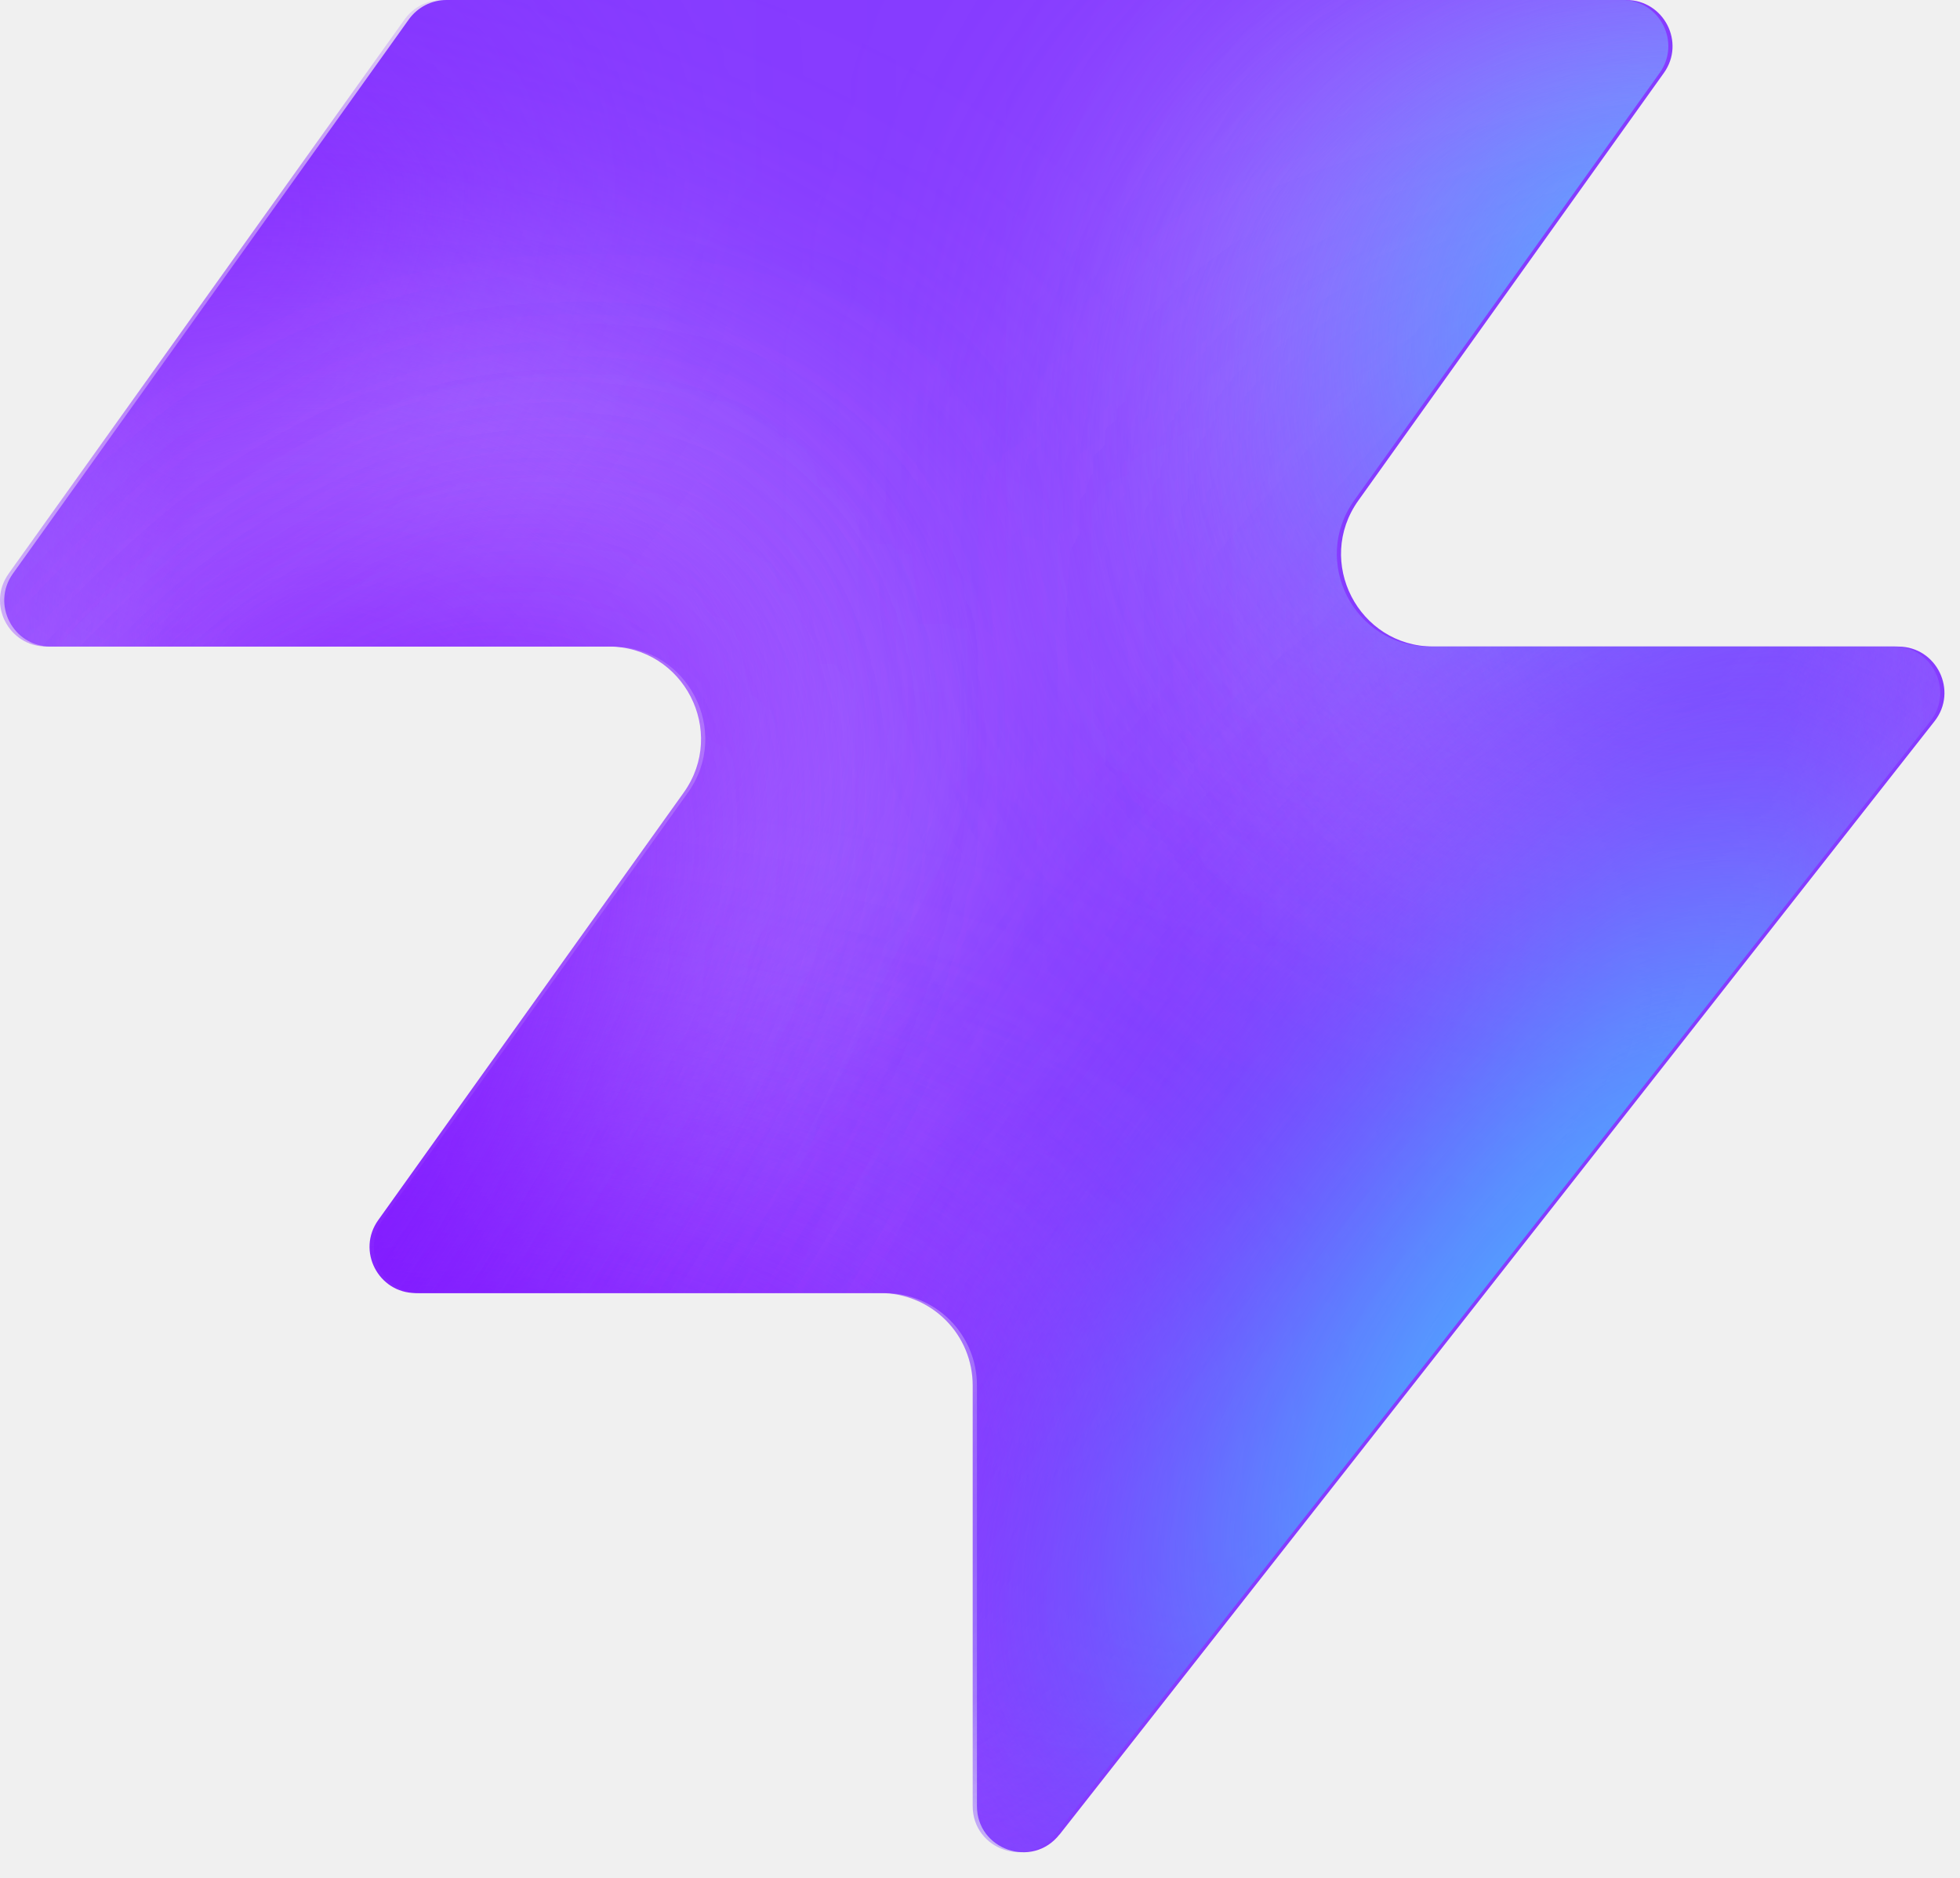
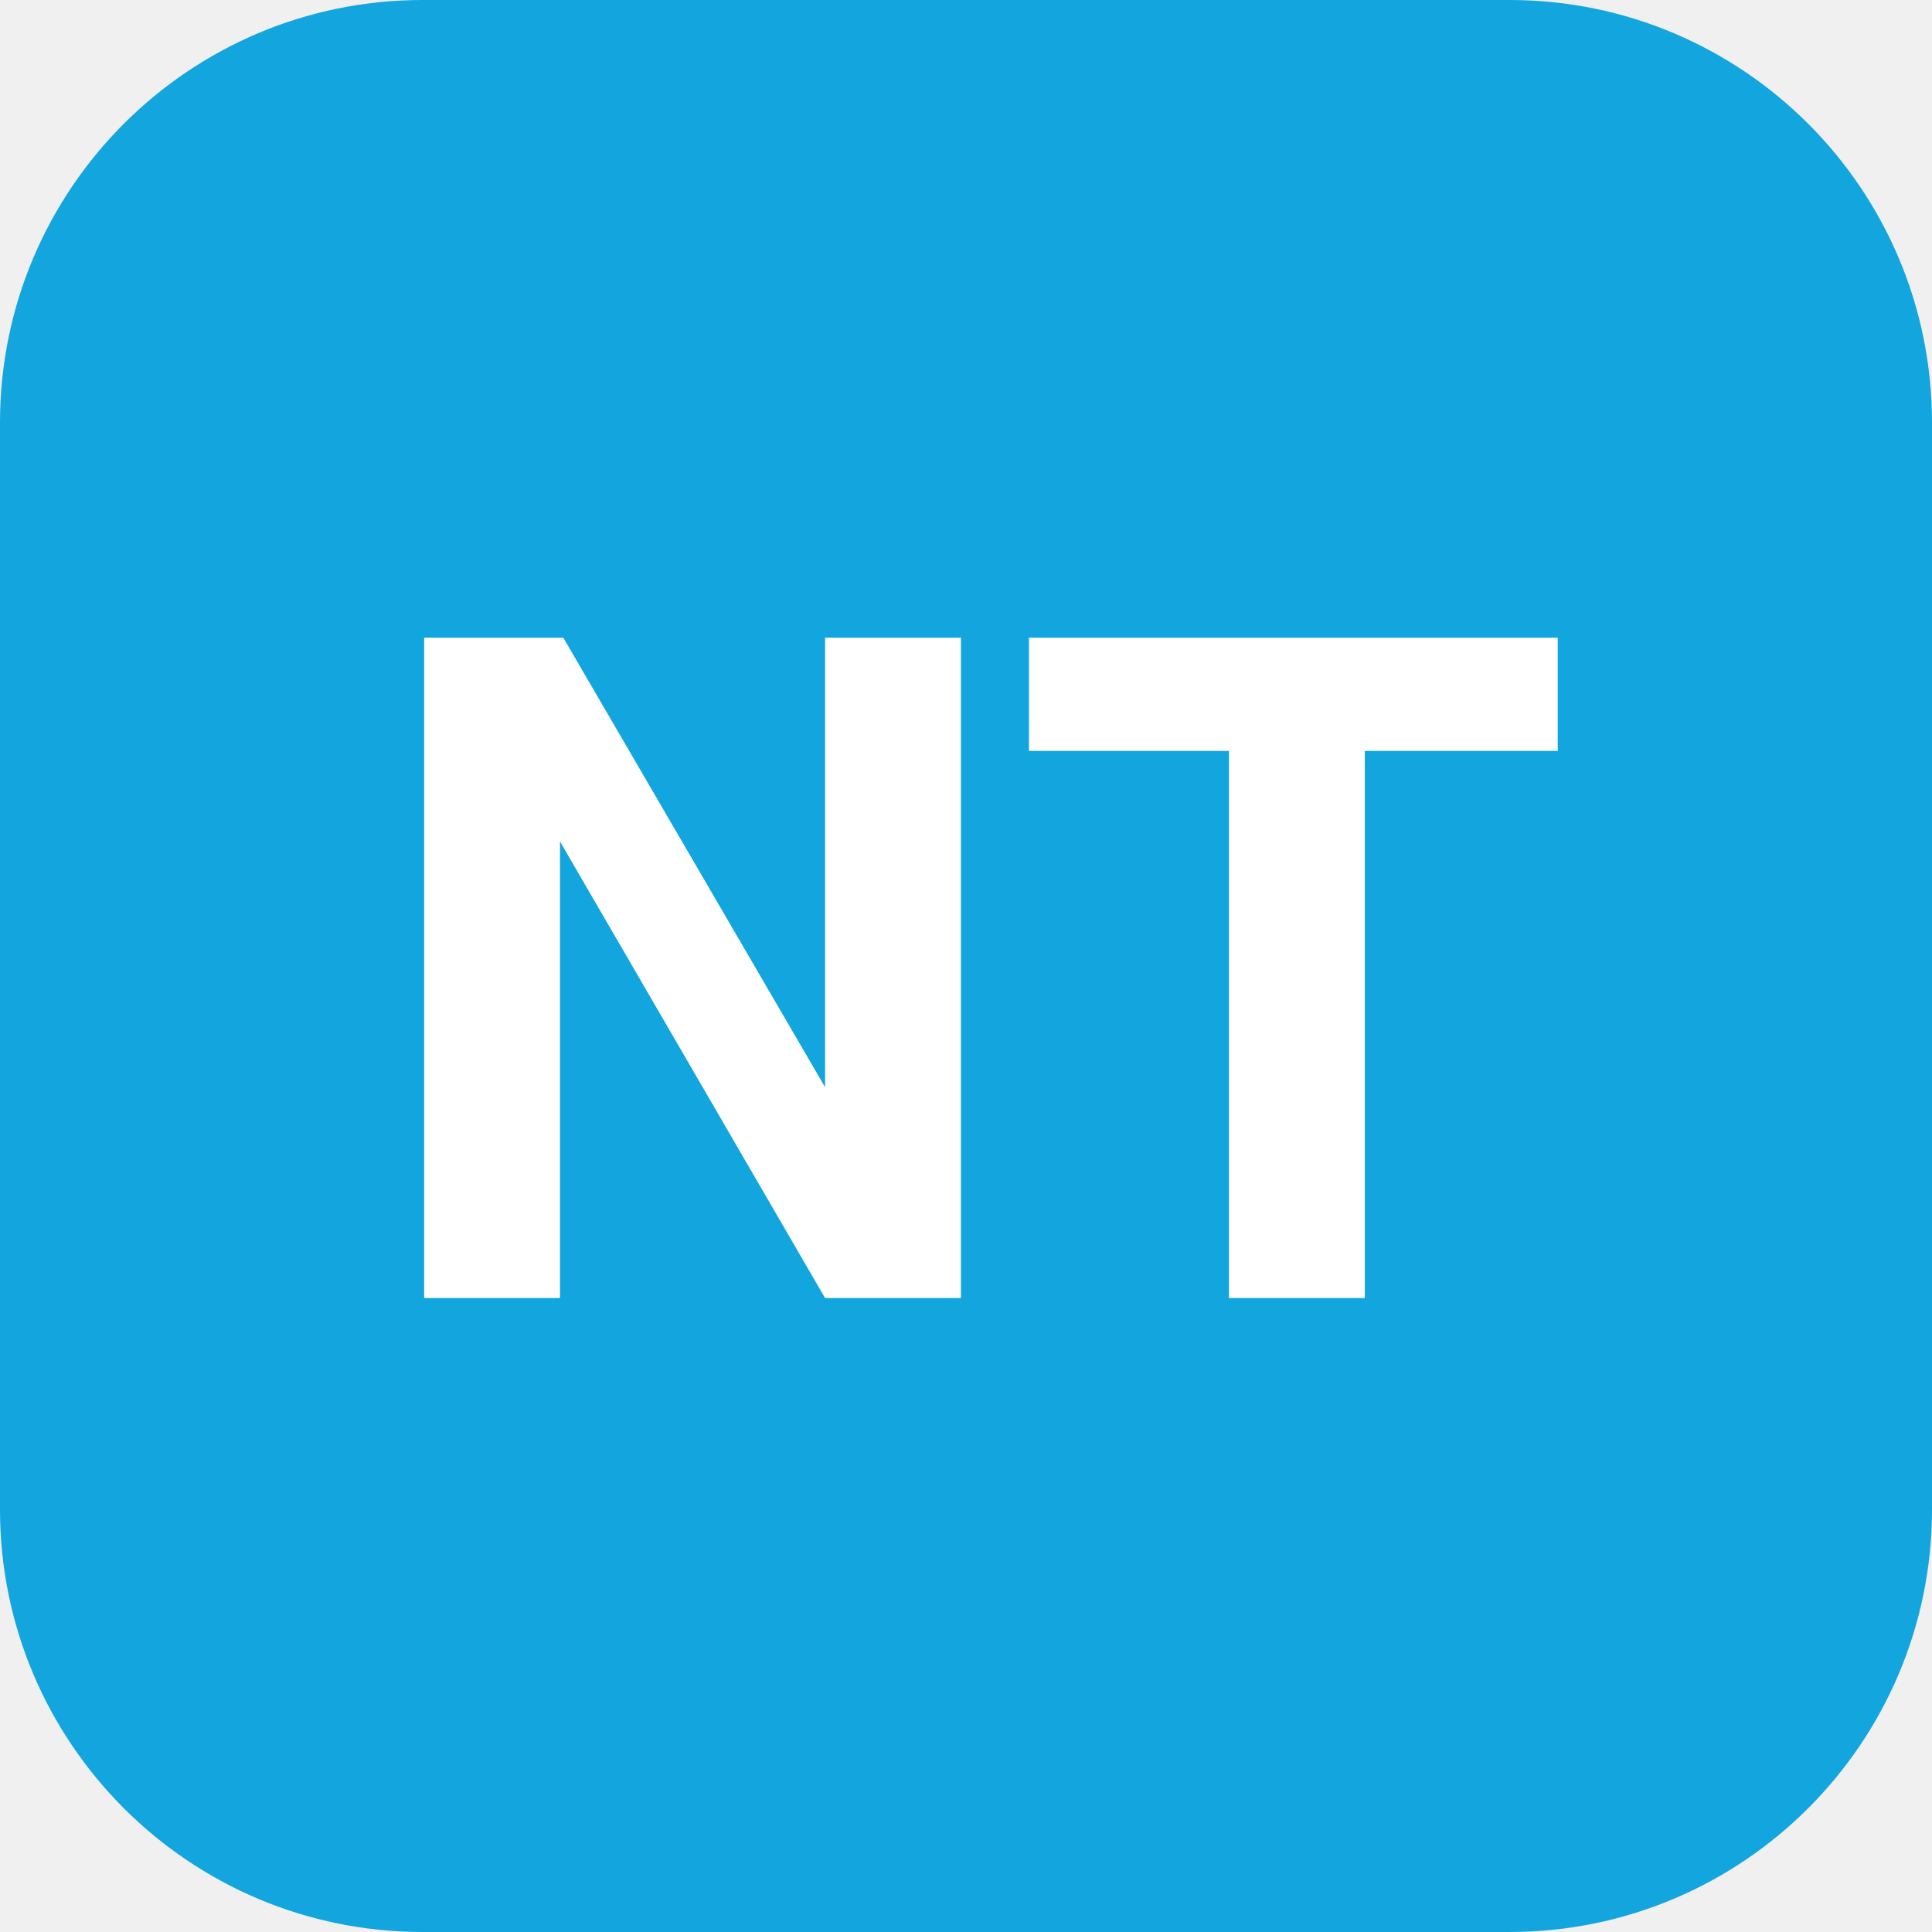
- <svg xmlns="http://www.w3.org/2000/svg" width="48" height="46" fill="none" viewBox="0 0 48 46">
-   <path fill="#863bff" d="M25.946 44.938c-.664.845-2.021.375-2.021-.698V33.937a2.26 2.26 0 0 0-2.262-2.262H10.287c-.92 0-1.456-1.04-.92-1.788l7.48-10.471c1.07-1.497 0-3.578-1.842-3.578H1.237c-.92 0-1.456-1.04-.92-1.788L10.013.474c.214-.297.556-.474.92-.474h28.894c.92 0 1.456 1.04.92 1.788l-7.48 10.471c-1.07 1.498 0 3.579 1.842 3.579h11.377c.943 0 1.473 1.088.89 1.83L25.947 44.94z" style="fill:#863bff;fill:color(display-p3 .525 .23 1);fill-opacity:1" />
-   <mask id="a" width="48" height="46" x="0" y="0" maskUnits="userSpaceOnUse" style="mask-type:alpha">
-     <path fill="#000" d="M25.842 44.938c-.664.844-2.021.375-2.021-.698V33.937a2.26 2.26 0 0 0-2.262-2.262H10.183c-.92 0-1.456-1.04-.92-1.788l7.48-10.471c1.07-1.498 0-3.579-1.842-3.579H1.133c-.92 0-1.456-1.04-.92-1.787L9.91.473c.214-.297.556-.474.92-.474h28.894c.92 0 1.456 1.04.92 1.788l-7.48 10.471c-1.07 1.498 0 3.578 1.842 3.578h11.377c.943 0 1.473 1.088.89 1.832L25.843 44.94z" style="fill:#000;fill-opacity:1" />
-   </mask>
-   <g mask="url(#a)">
-     <g filter="url(#b)">
-       <ellipse cx="5.508" cy="14.704" fill="#ede6ff" rx="5.508" ry="14.704" style="fill:#ede6ff;fill:color(display-p3 .927 .903 1);fill-opacity:1" transform="matrix(.00324 1 1 -.00324 -4.47 31.516)" />
-     </g>
-     <g filter="url(#c)">
-       <ellipse cx="10.399" cy="29.851" fill="#ede6ff" rx="10.399" ry="29.851" style="fill:#ede6ff;fill:color(display-p3 .927 .903 1);fill-opacity:1" transform="matrix(.00324 1 1 -.00324 -39.328 7.883)" />
-     </g>
-     <g filter="url(#d)">
-       <ellipse cx="5.508" cy="30.487" fill="#7e14ff" rx="5.508" ry="30.487" style="fill:#7e14ff;fill:color(display-p3 .492 .077 1);fill-opacity:1" transform="rotate(89.814 -25.913 -14.639)scale(1 -1)" />
-     </g>
-     <g filter="url(#e)">
-       <ellipse cx="5.508" cy="30.599" fill="#7e14ff" rx="5.508" ry="30.599" style="fill:#7e14ff;fill:color(display-p3 .492 .077 1);fill-opacity:1" transform="rotate(89.814 -32.644 -3.334)scale(1 -1)" />
-     </g>
-     <g filter="url(#f)">
-       <ellipse cx="5.508" cy="30.599" fill="#7e14ff" rx="5.508" ry="30.599" style="fill:#7e14ff;fill:color(display-p3 .492 .077 1);fill-opacity:1" transform="matrix(.00324 1 1 -.00324 -34.34 30.47)" />
-     </g>
-     <g filter="url(#g)">
-       <ellipse cx="14.072" cy="22.078" fill="#ede6ff" rx="14.072" ry="22.078" style="fill:#ede6ff;fill:color(display-p3 .927 .903 1);fill-opacity:1" transform="rotate(93.35 24.506 48.493)scale(-1 1)" />
-     </g>
-     <g filter="url(#h)">
-       <ellipse cx="3.47" cy="21.501" fill="#7e14ff" rx="3.47" ry="21.501" style="fill:#7e14ff;fill:color(display-p3 .492 .077 1);fill-opacity:1" transform="rotate(89.009 28.708 47.59)scale(-1 1)" />
-     </g>
-     <g filter="url(#i)">
-       <ellipse cx="3.47" cy="21.501" fill="#7e14ff" rx="3.47" ry="21.501" style="fill:#7e14ff;fill:color(display-p3 .492 .077 1);fill-opacity:1" transform="rotate(89.009 28.708 47.59)scale(-1 1)" />
-     </g>
-     <g filter="url(#j)">
-       <ellipse cx=".387" cy="8.972" fill="#7e14ff" rx="4.407" ry="29.108" style="fill:#7e14ff;fill:color(display-p3 .492 .077 1);fill-opacity:1" transform="rotate(39.51 .387 8.972)" />
-     </g>
-     <g filter="url(#k)">
-       <ellipse cx="47.523" cy="-6.092" fill="#7e14ff" rx="4.407" ry="29.108" style="fill:#7e14ff;fill:color(display-p3 .492 .077 1);fill-opacity:1" transform="rotate(37.892 47.523 -6.092)" />
-     </g>
-     <g filter="url(#l)">
-       <ellipse cx="41.412" cy="6.333" fill="#47bfff" rx="5.971" ry="9.665" style="fill:#47bfff;fill:color(display-p3 .28 .748 1);fill-opacity:1" transform="rotate(37.892 41.412 6.333)" />
-     </g>
-     <g filter="url(#m)">
-       <ellipse cx="-1.879" cy="38.332" fill="#7e14ff" rx="4.407" ry="29.108" style="fill:#7e14ff;fill:color(display-p3 .492 .077 1);fill-opacity:1" transform="rotate(37.892 -1.88 38.332)" />
-     </g>
-     <g filter="url(#n)">
-       <ellipse cx="-1.879" cy="38.332" fill="#7e14ff" rx="4.407" ry="29.108" style="fill:#7e14ff;fill:color(display-p3 .492 .077 1);fill-opacity:1" transform="rotate(37.892 -1.88 38.332)" />
-     </g>
-     <g filter="url(#o)">
-       <ellipse cx="35.651" cy="29.907" fill="#7e14ff" rx="4.407" ry="29.108" style="fill:#7e14ff;fill:color(display-p3 .492 .077 1);fill-opacity:1" transform="rotate(37.892 35.651 29.907)" />
-     </g>
-     <g filter="url(#p)">
-       <ellipse cx="38.418" cy="32.4" fill="#47bfff" rx="5.971" ry="15.297" style="fill:#47bfff;fill:color(display-p3 .28 .748 1);fill-opacity:1" transform="rotate(37.892 38.418 32.4)" />
-     </g>
-   </g>
-   <defs>
-     <filter id="b" width="60.045" height="41.654" x="-19.77" y="16.149" color-interpolation-filters="sRGB" filterUnits="userSpaceOnUse">
-       <feFlood flood-opacity="0" result="BackgroundImageFix" />
-       <feBlend in="SourceGraphic" in2="BackgroundImageFix" result="shape" />
-       <feGaussianBlur result="effect1_foregroundBlur_2002_17158" stdDeviation="7.659" />
-     </filter>
-     <filter id="c" width="90.34" height="51.437" x="-54.613" y="-7.533" color-interpolation-filters="sRGB" filterUnits="userSpaceOnUse">
-       <feFlood flood-opacity="0" result="BackgroundImageFix" />
-       <feBlend in="SourceGraphic" in2="BackgroundImageFix" result="shape" />
-       <feGaussianBlur result="effect1_foregroundBlur_2002_17158" stdDeviation="7.659" />
-     </filter>
-     <filter id="d" width="79.355" height="29.4" x="-49.64" y="2.03" color-interpolation-filters="sRGB" filterUnits="userSpaceOnUse">
-       <feFlood flood-opacity="0" result="BackgroundImageFix" />
-       <feBlend in="SourceGraphic" in2="BackgroundImageFix" result="shape" />
-       <feGaussianBlur result="effect1_foregroundBlur_2002_17158" stdDeviation="4.596" />
-     </filter>
-     <filter id="e" width="79.579" height="29.4" x="-45.045" y="20.029" color-interpolation-filters="sRGB" filterUnits="userSpaceOnUse">
-       <feFlood flood-opacity="0" result="BackgroundImageFix" />
-       <feBlend in="SourceGraphic" in2="BackgroundImageFix" result="shape" />
-       <feGaussianBlur result="effect1_foregroundBlur_2002_17158" stdDeviation="4.596" />
-     </filter>
-     <filter id="f" width="79.579" height="29.4" x="-43.513" y="21.178" color-interpolation-filters="sRGB" filterUnits="userSpaceOnUse">
-       <feFlood flood-opacity="0" result="BackgroundImageFix" />
-       <feBlend in="SourceGraphic" in2="BackgroundImageFix" result="shape" />
-       <feGaussianBlur result="effect1_foregroundBlur_2002_17158" stdDeviation="4.596" />
-     </filter>
-     <filter id="g" width="74.749" height="58.852" x="15.756" y="-17.901" color-interpolation-filters="sRGB" filterUnits="userSpaceOnUse">
-       <feFlood flood-opacity="0" result="BackgroundImageFix" />
-       <feBlend in="SourceGraphic" in2="BackgroundImageFix" result="shape" />
-       <feGaussianBlur result="effect1_foregroundBlur_2002_17158" stdDeviation="7.659" />
-     </filter>
-     <filter id="h" width="61.377" height="25.362" x="23.548" y="2.284" color-interpolation-filters="sRGB" filterUnits="userSpaceOnUse">
-       <feFlood flood-opacity="0" result="BackgroundImageFix" />
-       <feBlend in="SourceGraphic" in2="BackgroundImageFix" result="shape" />
-       <feGaussianBlur result="effect1_foregroundBlur_2002_17158" stdDeviation="4.596" />
-     </filter>
-     <filter id="i" width="61.377" height="25.362" x="23.548" y="2.284" color-interpolation-filters="sRGB" filterUnits="userSpaceOnUse">
-       <feFlood flood-opacity="0" result="BackgroundImageFix" />
-       <feBlend in="SourceGraphic" in2="BackgroundImageFix" result="shape" />
-       <feGaussianBlur result="effect1_foregroundBlur_2002_17158" stdDeviation="4.596" />
-     </filter>
-     <filter id="j" width="56.045" height="63.649" x="-27.636" y="-22.853" color-interpolation-filters="sRGB" filterUnits="userSpaceOnUse">
-       <feFlood flood-opacity="0" result="BackgroundImageFix" />
-       <feBlend in="SourceGraphic" in2="BackgroundImageFix" result="shape" />
-       <feGaussianBlur result="effect1_foregroundBlur_2002_17158" stdDeviation="4.596" />
-     </filter>
-     <filter id="k" width="54.814" height="64.646" x="20.116" y="-38.415" color-interpolation-filters="sRGB" filterUnits="userSpaceOnUse">
-       <feFlood flood-opacity="0" result="BackgroundImageFix" />
-       <feBlend in="SourceGraphic" in2="BackgroundImageFix" result="shape" />
-       <feGaussianBlur result="effect1_foregroundBlur_2002_17158" stdDeviation="4.596" />
-     </filter>
-     <filter id="l" width="33.541" height="35.313" x="24.641" y="-11.323" color-interpolation-filters="sRGB" filterUnits="userSpaceOnUse">
-       <feFlood flood-opacity="0" result="BackgroundImageFix" />
-       <feBlend in="SourceGraphic" in2="BackgroundImageFix" result="shape" />
-       <feGaussianBlur result="effect1_foregroundBlur_2002_17158" stdDeviation="4.596" />
-     </filter>
-     <filter id="m" width="54.814" height="64.646" x="-29.286" y="6.009" color-interpolation-filters="sRGB" filterUnits="userSpaceOnUse">
-       <feFlood flood-opacity="0" result="BackgroundImageFix" />
-       <feBlend in="SourceGraphic" in2="BackgroundImageFix" result="shape" />
-       <feGaussianBlur result="effect1_foregroundBlur_2002_17158" stdDeviation="4.596" />
-     </filter>
-     <filter id="n" width="54.814" height="64.646" x="-29.286" y="6.009" color-interpolation-filters="sRGB" filterUnits="userSpaceOnUse">
-       <feFlood flood-opacity="0" result="BackgroundImageFix" />
-       <feBlend in="SourceGraphic" in2="BackgroundImageFix" result="shape" />
-       <feGaussianBlur result="effect1_foregroundBlur_2002_17158" stdDeviation="4.596" />
-     </filter>
-     <filter id="o" width="54.814" height="64.646" x="8.244" y="-2.416" color-interpolation-filters="sRGB" filterUnits="userSpaceOnUse">
-       <feFlood flood-opacity="0" result="BackgroundImageFix" />
-       <feBlend in="SourceGraphic" in2="BackgroundImageFix" result="shape" />
-       <feGaussianBlur result="effect1_foregroundBlur_2002_17158" stdDeviation="4.596" />
-     </filter>
-     <filter id="p" width="39.409" height="43.623" x="18.713" y="10.588" color-interpolation-filters="sRGB" filterUnits="userSpaceOnUse">
-       <feFlood flood-opacity="0" result="BackgroundImageFix" />
-       <feBlend in="SourceGraphic" in2="BackgroundImageFix" result="shape" />
-       <feGaussianBlur result="effect1_foregroundBlur_2002_17158" stdDeviation="4.596" />
-     </filter>
-   </defs>
+ <svg xmlns="http://www.w3.org/2000/svg" viewBox="0 0 64 64">
+   <rect width="64" height="64" rx="14" fill="#12a5de" />
+   <text x="32" y="43" text-anchor="middle" font-family="Segoe UI, Helvetica, Arial, sans-serif" font-size="30" font-weight="700" fill="#ffffff">NT</text>
</svg>
